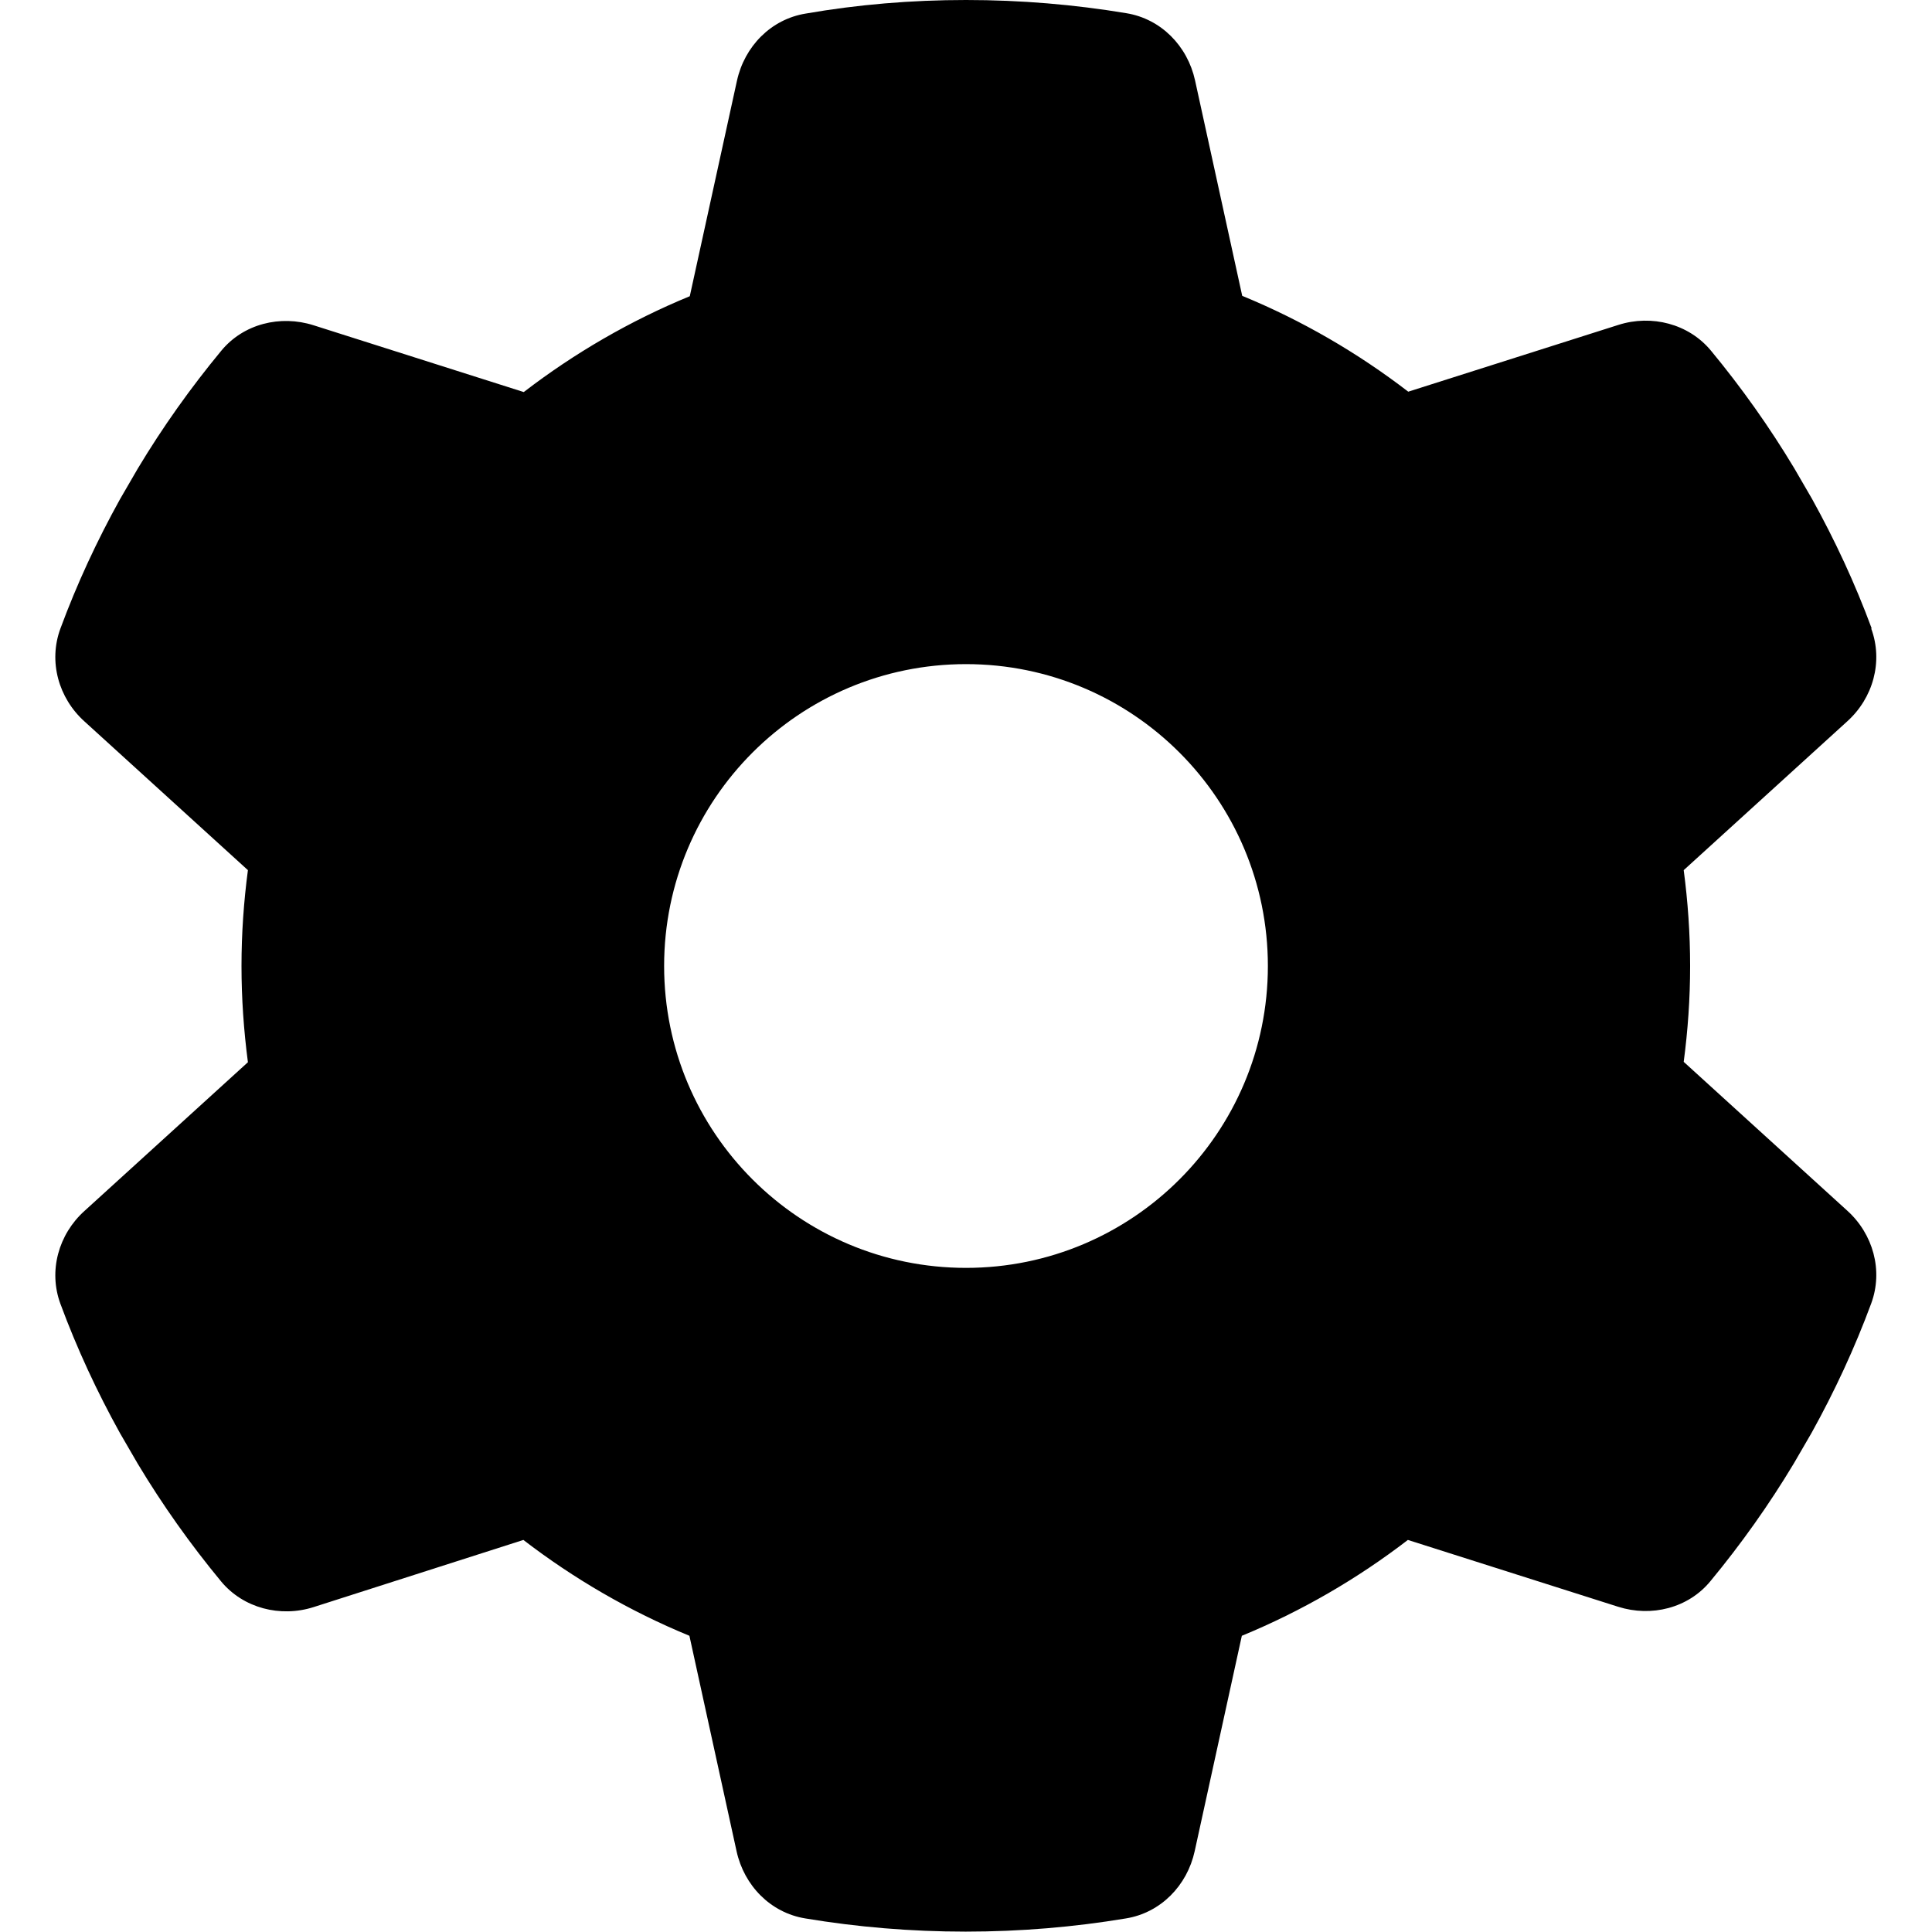
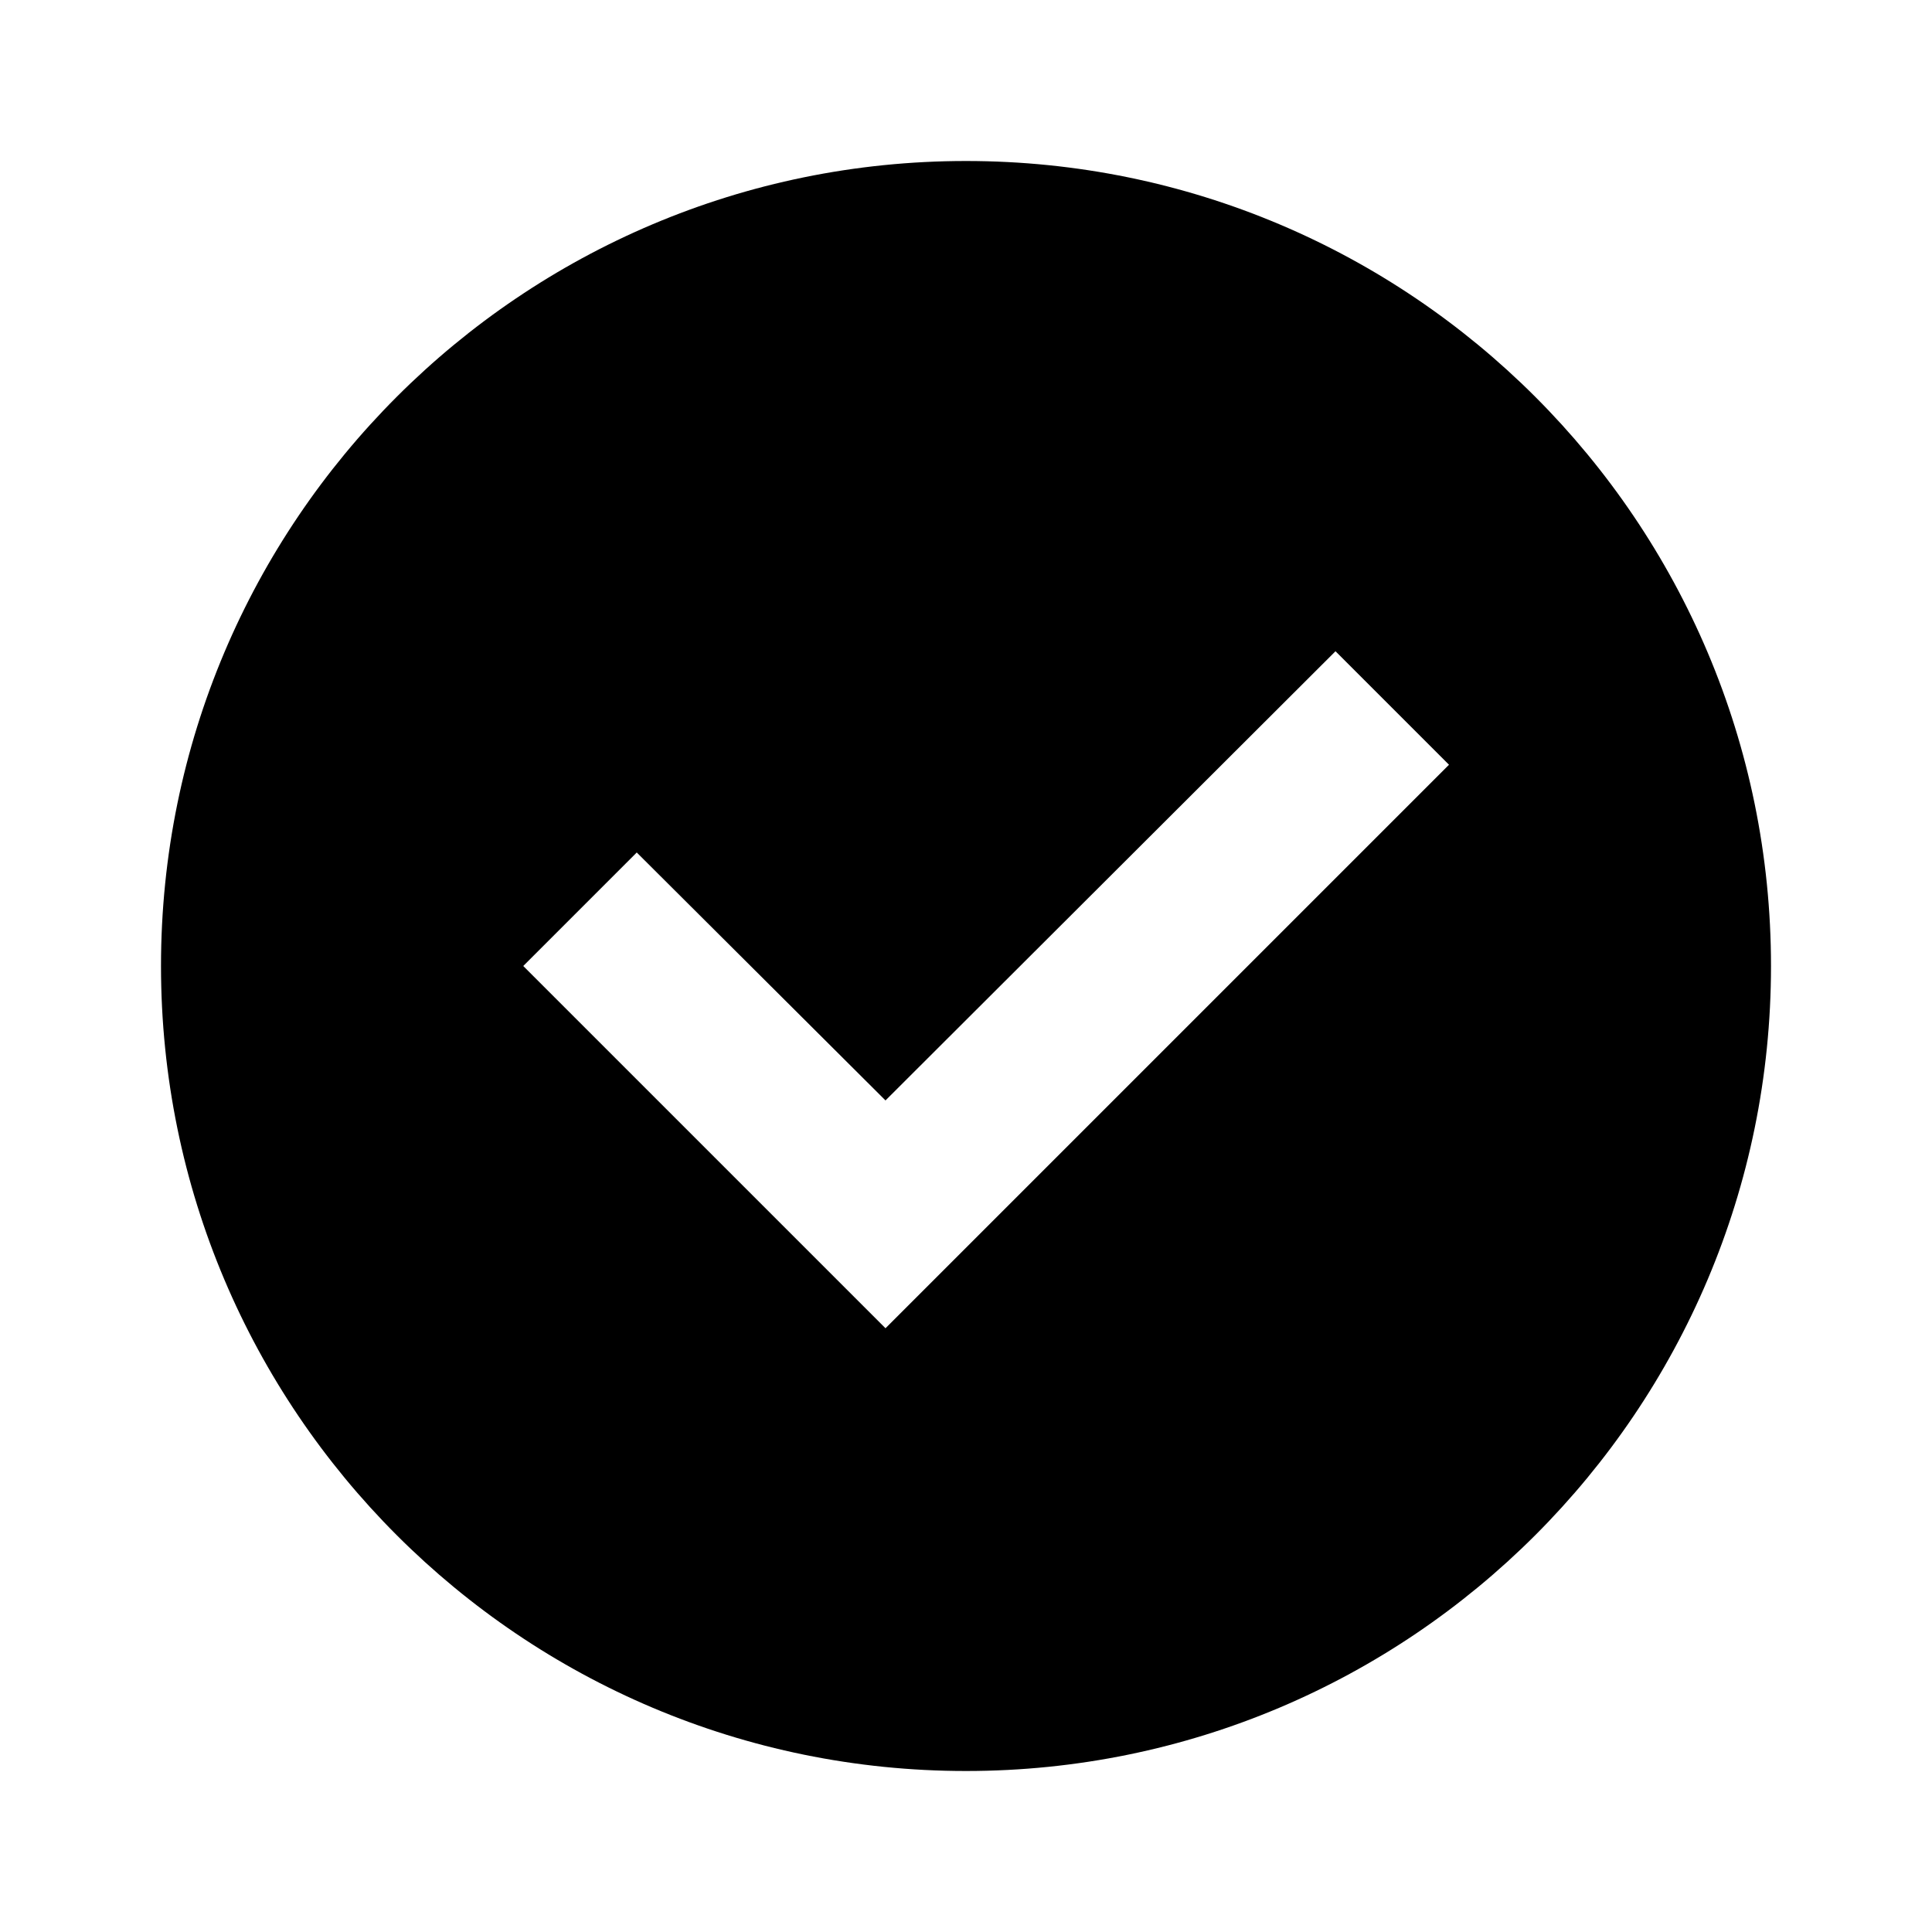
- <svg xmlns="http://www.w3.org/2000/svg" viewBox="0 0 512 512">
-   <path d="M495.9 166.6c3.2 8.7 .5 18.4-6.4 24.6l-43.3 39.4c1.1 8.3 1.7 16.8 1.7 25.4s-.6 17.1-1.7 25.4l43.3 39.4c6.9 6.2 9.6 15.9 6.4 24.6c-4.4 11.9-9.7 23.3-15.8 34.3l-4.7 8.1c-6.6 11-14 21.4-22.1 31.2c-5.9 7.2-15.7 9.6-24.5 6.8l-55.7-17.7c-13.4 10.3-28.2 18.9-44 25.4l-12.5 57.1c-2 9.1-9 16.3-18.2 17.8c-13.8 2.3-28 3.5-42.5 3.5s-28.7-1.2-42.5-3.5c-9.2-1.5-16.2-8.7-18.2-17.8l-12.5-57.1c-15.8-6.5-30.6-15.1-44-25.4L83.1 425.9c-8.8 2.8-18.6 .3-24.5-6.8c-8.1-9.8-15.5-20.2-22.1-31.2l-4.7-8.1c-6.1-11-11.4-22.4-15.8-34.3c-3.2-8.7-.5-18.4 6.4-24.6l43.3-39.4C64.6 273.1 64 264.6 64 256s.6-17.1 1.7-25.4L22.4 191.2c-6.9-6.2-9.6-15.9-6.4-24.6c4.4-11.9 9.7-23.3 15.8-34.3l4.7-8.1c6.6-11 14-21.4 22.1-31.2c5.9-7.2 15.7-9.6 24.5-6.8l55.7 17.7c13.4-10.3 28.2-18.9 44-25.4l12.5-57.1c2-9.1 9-16.3 18.2-17.8C227.3 1.2 241.5 0 256 0s28.7 1.2 42.5 3.5c9.2 1.5 16.2 8.7 18.2 17.8l12.5 57.1c15.8 6.5 30.6 15.1 44 25.4l55.7-17.7c8.8-2.8 18.6-.3 24.5 6.8c8.1 9.8 15.5 20.2 22.1 31.2l4.7 8.1c6.1 11 11.4 22.4 15.8 34.3zM256 336a80 80 0 1 0 0-160 80 80 0 1 0 0 160z" />
+ <svg viewBox="0 0 24 24" fill="currentColor">
+   <path d="M12,2A10,10 0 0,1 22,12A10,10 0 0,1 12,22A10,10 0 0,1 2,12A10,10 0 0,1 12,2M11,16.5L18,9.5L16.59,8.09L11,13.67L7.91,10.59L6.5,12L11,16.5Z" />
</svg>
